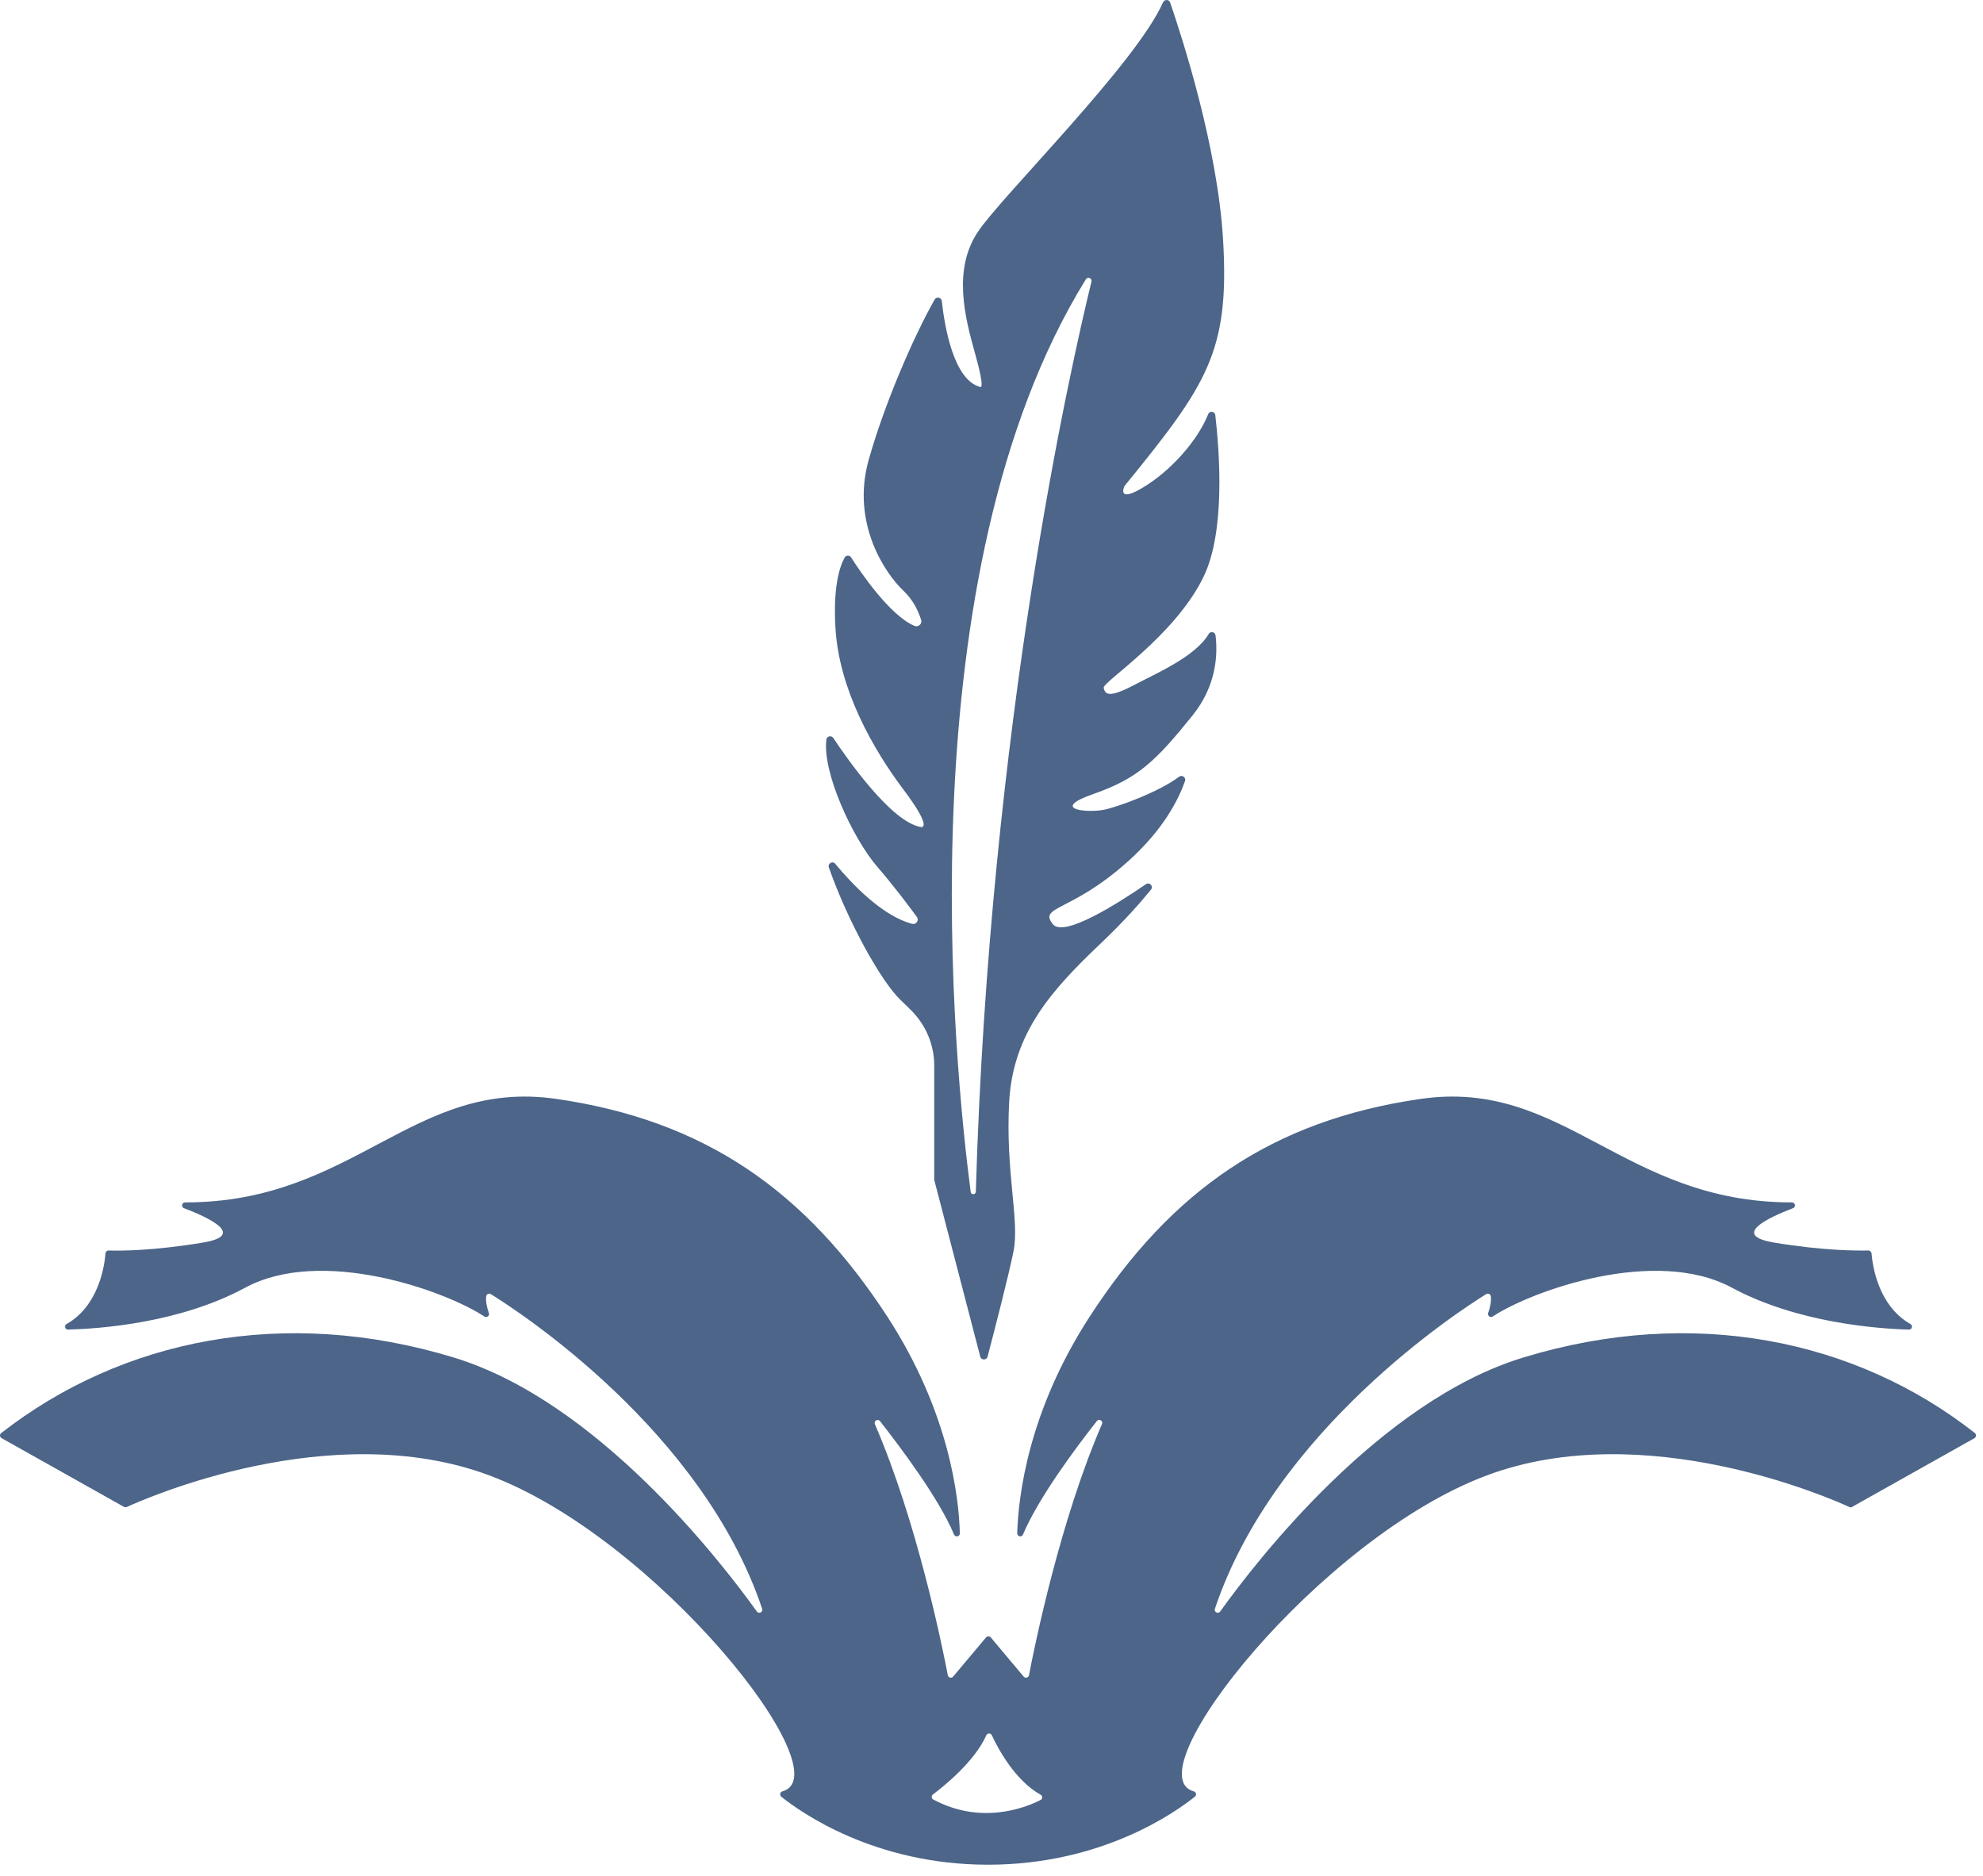
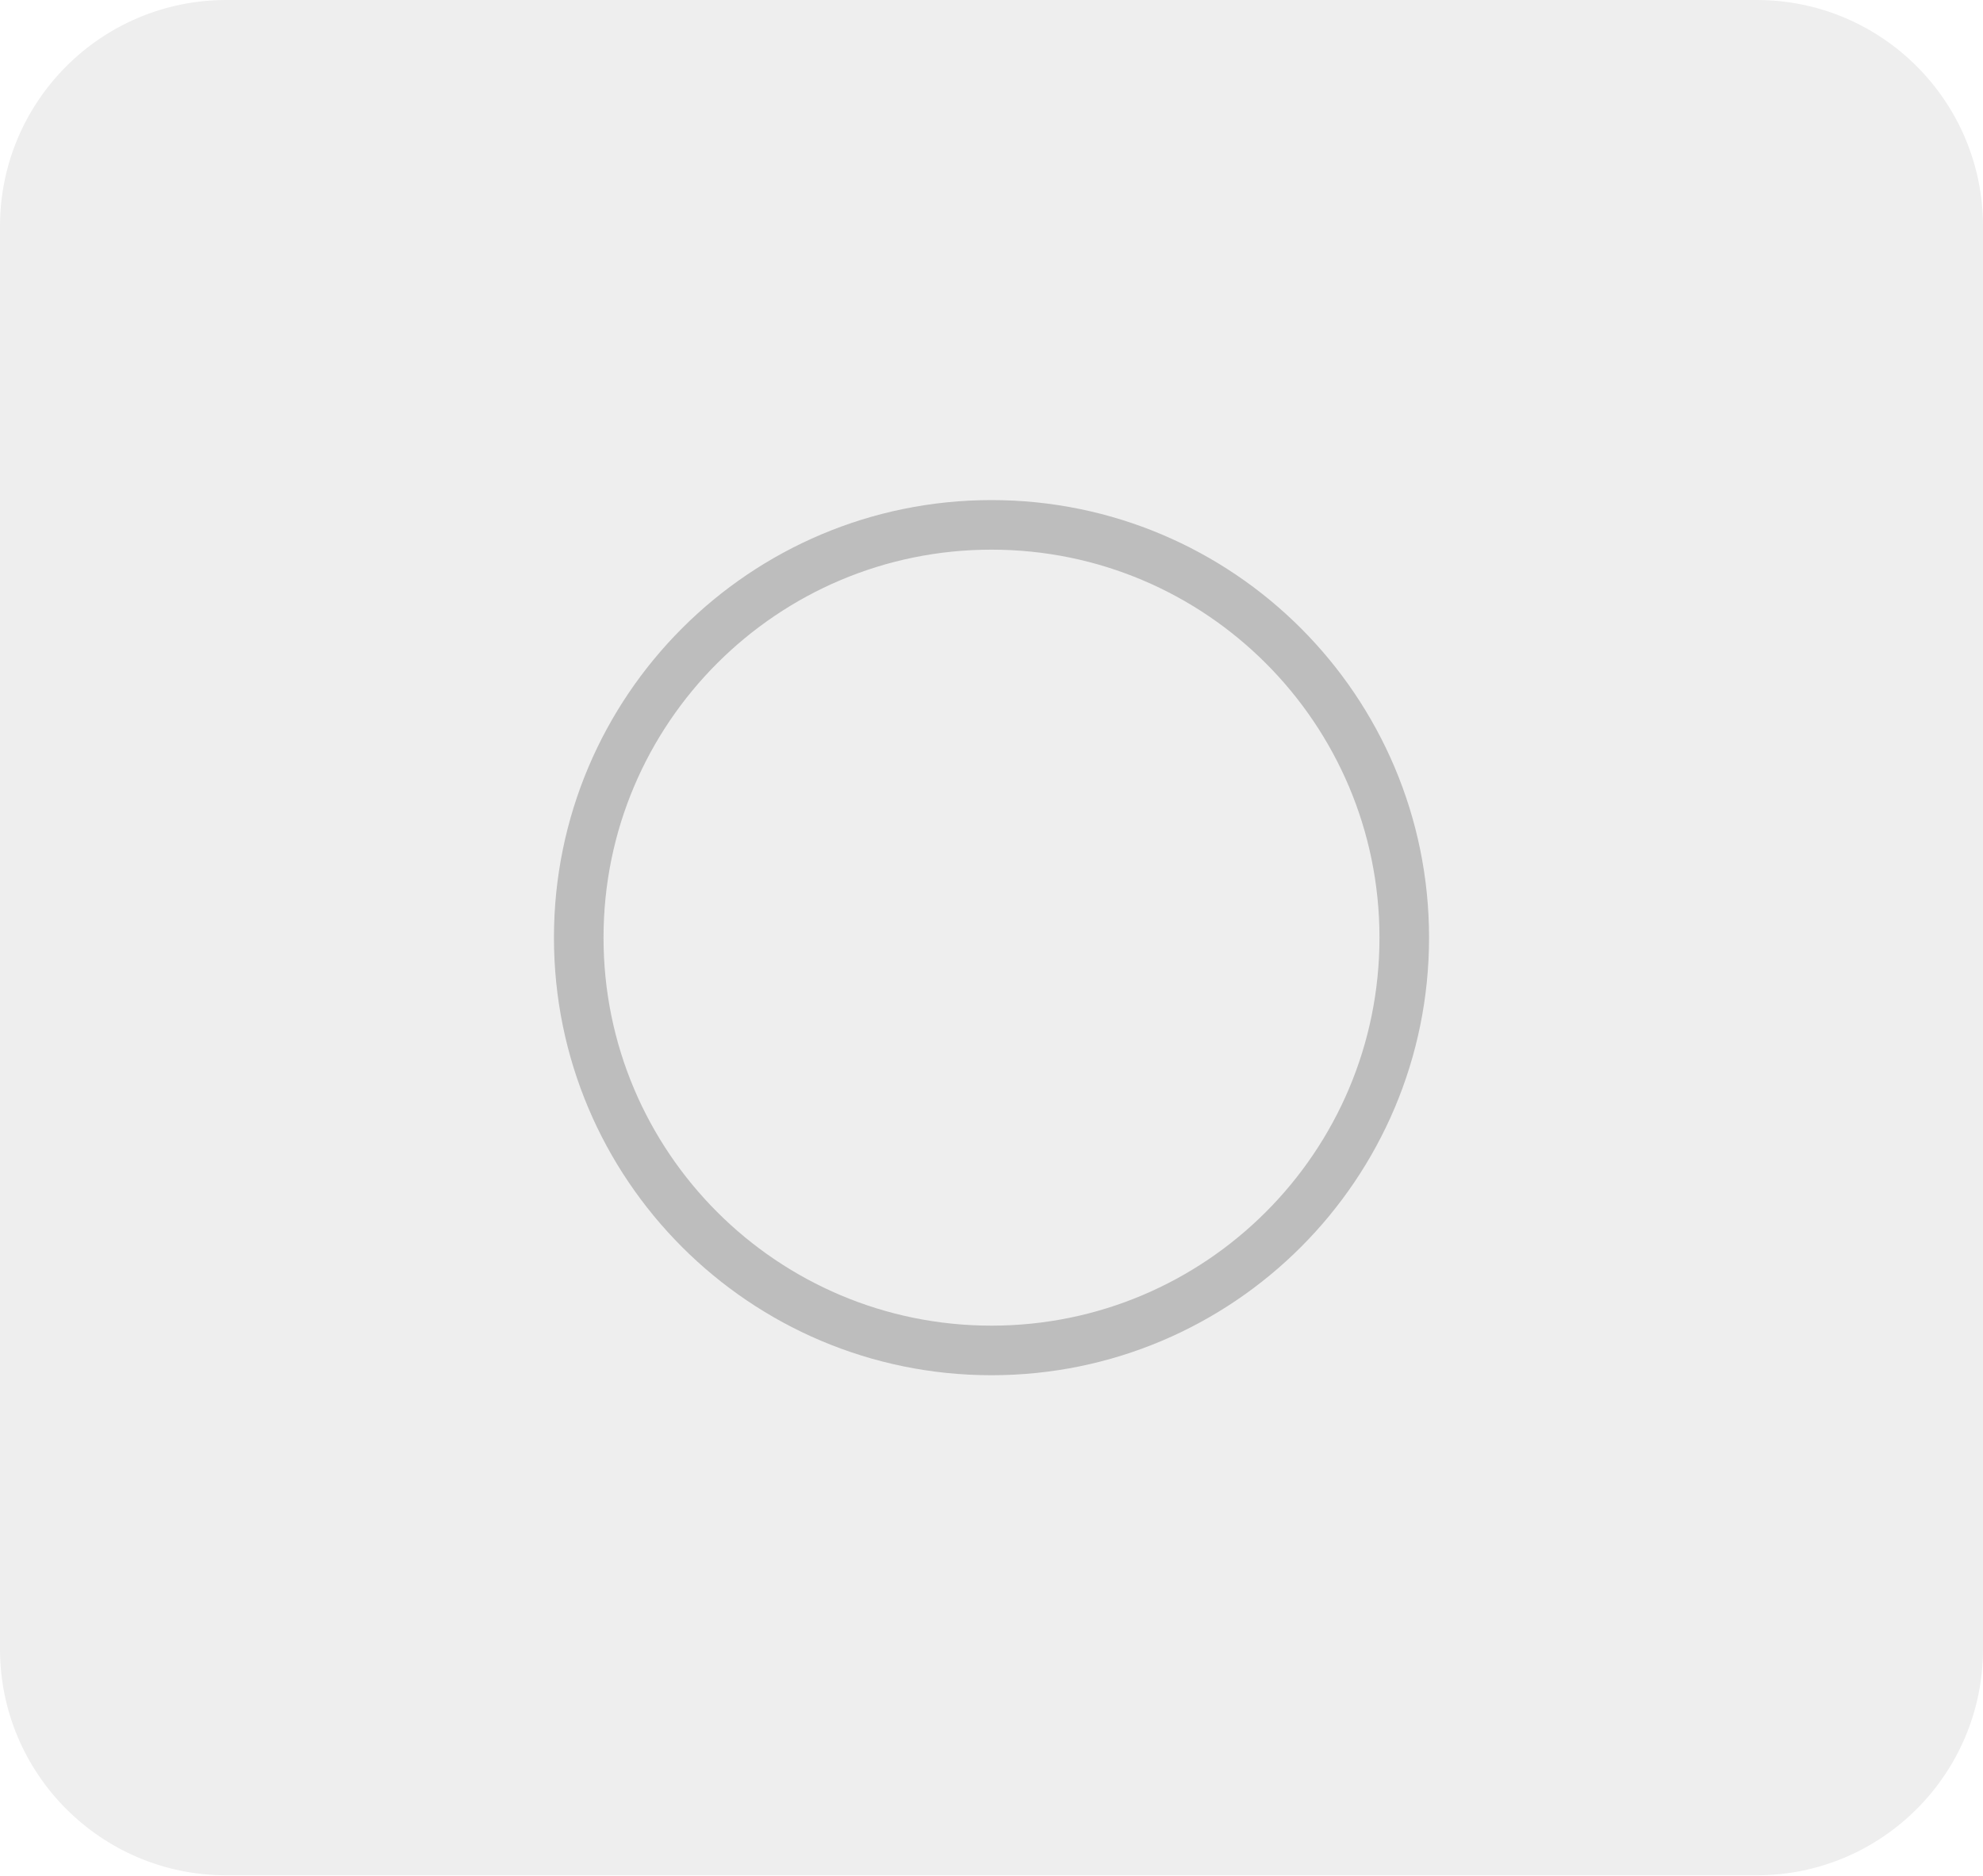
<svg xmlns="http://www.w3.org/2000/svg" width="184" height="174" viewBox="0 0 184 174" fill="none">
-   <path d="M111.693 53.483C113.715 49.289 113.158 41.908 112.766 38.516C112.725 38.166 112.23 38.084 112.106 38.434C111.157 40.798 108.846 43.429 106.473 44.971C103.502 46.904 104.327 45.115 104.327 45.115C111.982 35.699 114.107 32.677 113.488 22.253C112.972 13.515 109.63 3.318 108.577 0.234C108.474 -0.074 108.062 -0.074 107.917 0.213C105.421 5.888 92.958 18.182 90.75 21.492C88.398 24.988 89.512 29.387 90.482 32.821C91.452 36.254 90.957 35.905 90.957 35.905C88.46 35.267 87.635 30.189 87.387 27.928C87.346 27.599 86.913 27.496 86.727 27.784C84.808 31.176 82.105 37.344 80.599 42.689C78.948 48.59 82.188 53.257 83.797 54.778C84.787 55.703 85.241 56.793 85.468 57.513C85.592 57.883 85.2 58.232 84.849 58.068C82.58 57.122 79.835 53.072 78.969 51.715C78.824 51.489 78.494 51.509 78.371 51.736C77.937 52.517 77.277 54.408 77.525 58.335C77.875 63.968 80.97 69.458 83.818 73.241C86.665 77.024 85.448 76.736 85.448 76.736C82.703 76.284 78.639 70.445 77.318 68.471C77.132 68.204 76.72 68.306 76.679 68.615C76.287 71.658 79.113 77.743 81.362 80.375C83.013 82.287 84.354 84.096 85.076 85.083C85.303 85.391 85.014 85.803 84.643 85.72C81.878 85.001 79.051 82.02 77.504 80.149C77.256 79.84 76.782 80.128 76.906 80.478C78.618 85.371 81.692 90.984 83.549 92.772C83.941 93.142 84.292 93.492 84.622 93.821C85.943 95.178 86.686 96.987 86.686 98.858V109.467C86.686 109.487 86.686 109.528 86.706 109.549L90.957 125.873C91.039 126.223 91.534 126.223 91.638 125.873C92.277 123.427 93.639 118.163 94.052 116.046C94.609 113.229 93.288 108.706 93.639 102.25C93.99 95.794 97.642 91.806 102.119 87.55C104.389 85.391 105.875 83.685 106.803 82.534C107.051 82.225 106.659 81.814 106.328 82.04C103.667 83.87 98.715 86.995 97.704 85.761C96.321 84.055 99.354 84.672 104.595 79.984C108 76.962 109.382 74.104 109.96 72.46C110.063 72.13 109.692 71.863 109.403 72.069C107.546 73.487 103.543 74.947 102.326 75.153C100.799 75.42 97.374 75.091 101.5 73.652C105.627 72.213 107.278 70.568 110.661 66.374C112.931 63.557 112.993 60.597 112.787 58.952C112.745 58.623 112.312 58.541 112.147 58.828C110.93 60.926 107.216 62.509 105.235 63.557C102.883 64.791 102.553 64.441 102.408 63.825C102.243 63.31 109.011 59.055 111.693 53.483ZM101.273 26.139C99.396 33.828 91.823 67.094 90.544 110.577C90.523 110.865 90.111 110.885 90.07 110.597C88.543 98.94 83.9 53.175 100.757 25.913C100.923 25.645 101.356 25.81 101.273 26.139Z" fill="#4C6589" />
-   <path d="M141.346 125.956C128.079 129.986 116.627 144.768 113.223 149.517C113.037 149.785 112.625 149.579 112.728 149.271C118.278 132.72 135.342 121.659 137.9 120.076C138.086 119.973 138.313 120.076 138.334 120.282C138.395 120.775 138.251 121.351 138.086 121.824C138.003 122.07 138.272 122.297 138.499 122.153C142.192 119.727 153.623 115.656 160.7 119.48C166.745 122.728 174.132 123.283 177.124 123.366C177.413 123.366 177.516 122.996 177.268 122.852C174.235 121.125 173.74 117.342 173.658 116.293C173.637 116.149 173.513 116.026 173.369 116.026C172.44 116.046 169.242 116.067 164.579 115.286C160.597 114.607 164.063 112.983 166.374 112.099C166.663 111.996 166.58 111.564 166.271 111.564C150.59 111.585 145.122 100.031 131.813 101.963C118.01 103.957 108.663 110.495 101.091 122.194C95.375 131.014 94.488 138.909 94.385 142.26C94.385 142.568 94.797 142.671 94.921 142.383C96.324 139.032 99.811 134.344 101.772 131.857C101.978 131.589 102.391 131.836 102.246 132.145C98.367 141.088 95.994 152.725 95.478 155.438C95.437 155.665 95.148 155.747 94.983 155.562L91.93 151.923C91.826 151.799 91.62 151.799 91.496 151.923L88.442 155.562C88.298 155.747 87.989 155.665 87.947 155.438C87.431 152.725 85.059 141.088 81.18 132.145C81.056 131.836 81.448 131.61 81.654 131.857C83.614 134.365 87.122 139.032 88.525 142.383C88.649 142.671 89.082 142.568 89.061 142.26C88.979 138.909 88.071 131.014 82.356 122.194C74.763 110.516 65.416 103.957 51.633 101.963C38.325 100.031 32.857 111.585 17.176 111.564C16.866 111.564 16.784 111.996 17.072 112.099C19.383 112.983 22.85 114.607 18.867 115.286C14.204 116.067 11.006 116.067 10.078 116.026C9.933 116.026 9.81 116.129 9.789 116.293C9.706 117.342 9.211 121.125 6.178 122.852C5.93 122.996 6.034 123.386 6.323 123.366C9.335 123.283 16.701 122.749 22.747 119.48C29.824 115.656 41.255 119.727 44.948 122.153C45.175 122.297 45.464 122.07 45.361 121.824C45.195 121.351 45.051 120.775 45.113 120.282C45.133 120.076 45.361 119.973 45.546 120.076C48.105 121.659 65.168 132.72 70.719 149.271C70.822 149.579 70.409 149.785 70.223 149.517C66.819 144.768 55.368 129.986 42.1 125.956C26.378 121.166 11.295 124.25 0.112 132.967C-0.053 133.09 -0.033 133.337 0.153 133.44L11.501 139.813C11.584 139.854 11.666 139.854 11.749 139.834C13.4 139.073 30.711 131.404 45.402 136.894C60.897 142.671 78.291 164.629 72.596 166.212C72.369 166.273 72.328 166.561 72.493 166.705C74.288 168.144 81.118 173.017 91.682 173.017C102.246 173.017 109.076 168.144 110.871 166.705C111.056 166.561 110.995 166.273 110.768 166.212C105.073 164.629 122.467 142.671 137.962 136.894C152.653 131.404 169.964 139.073 171.615 139.834C171.697 139.875 171.801 139.875 171.862 139.813L183.211 133.44C183.376 133.337 183.396 133.09 183.252 132.967C172.151 124.25 157.068 121.166 141.346 125.956ZM86.565 166.499C87.576 165.739 90.444 163.436 91.517 161.01C91.62 160.784 91.93 160.784 92.033 161.01C92.631 162.305 94.22 165.225 96.551 166.52C96.758 166.623 96.758 166.911 96.551 167.013C95.19 167.712 91.063 169.357 86.606 166.972C86.421 166.89 86.4 166.623 86.565 166.499Z" fill="#4C6589" />
+   <rect width="184" height="174" rx="21" fill="#eeeeee" />
+   <circle cx="92" cy="87" r="38.3" stroke="#bdbdbd" stroke-width="4.6" />
</svg>
